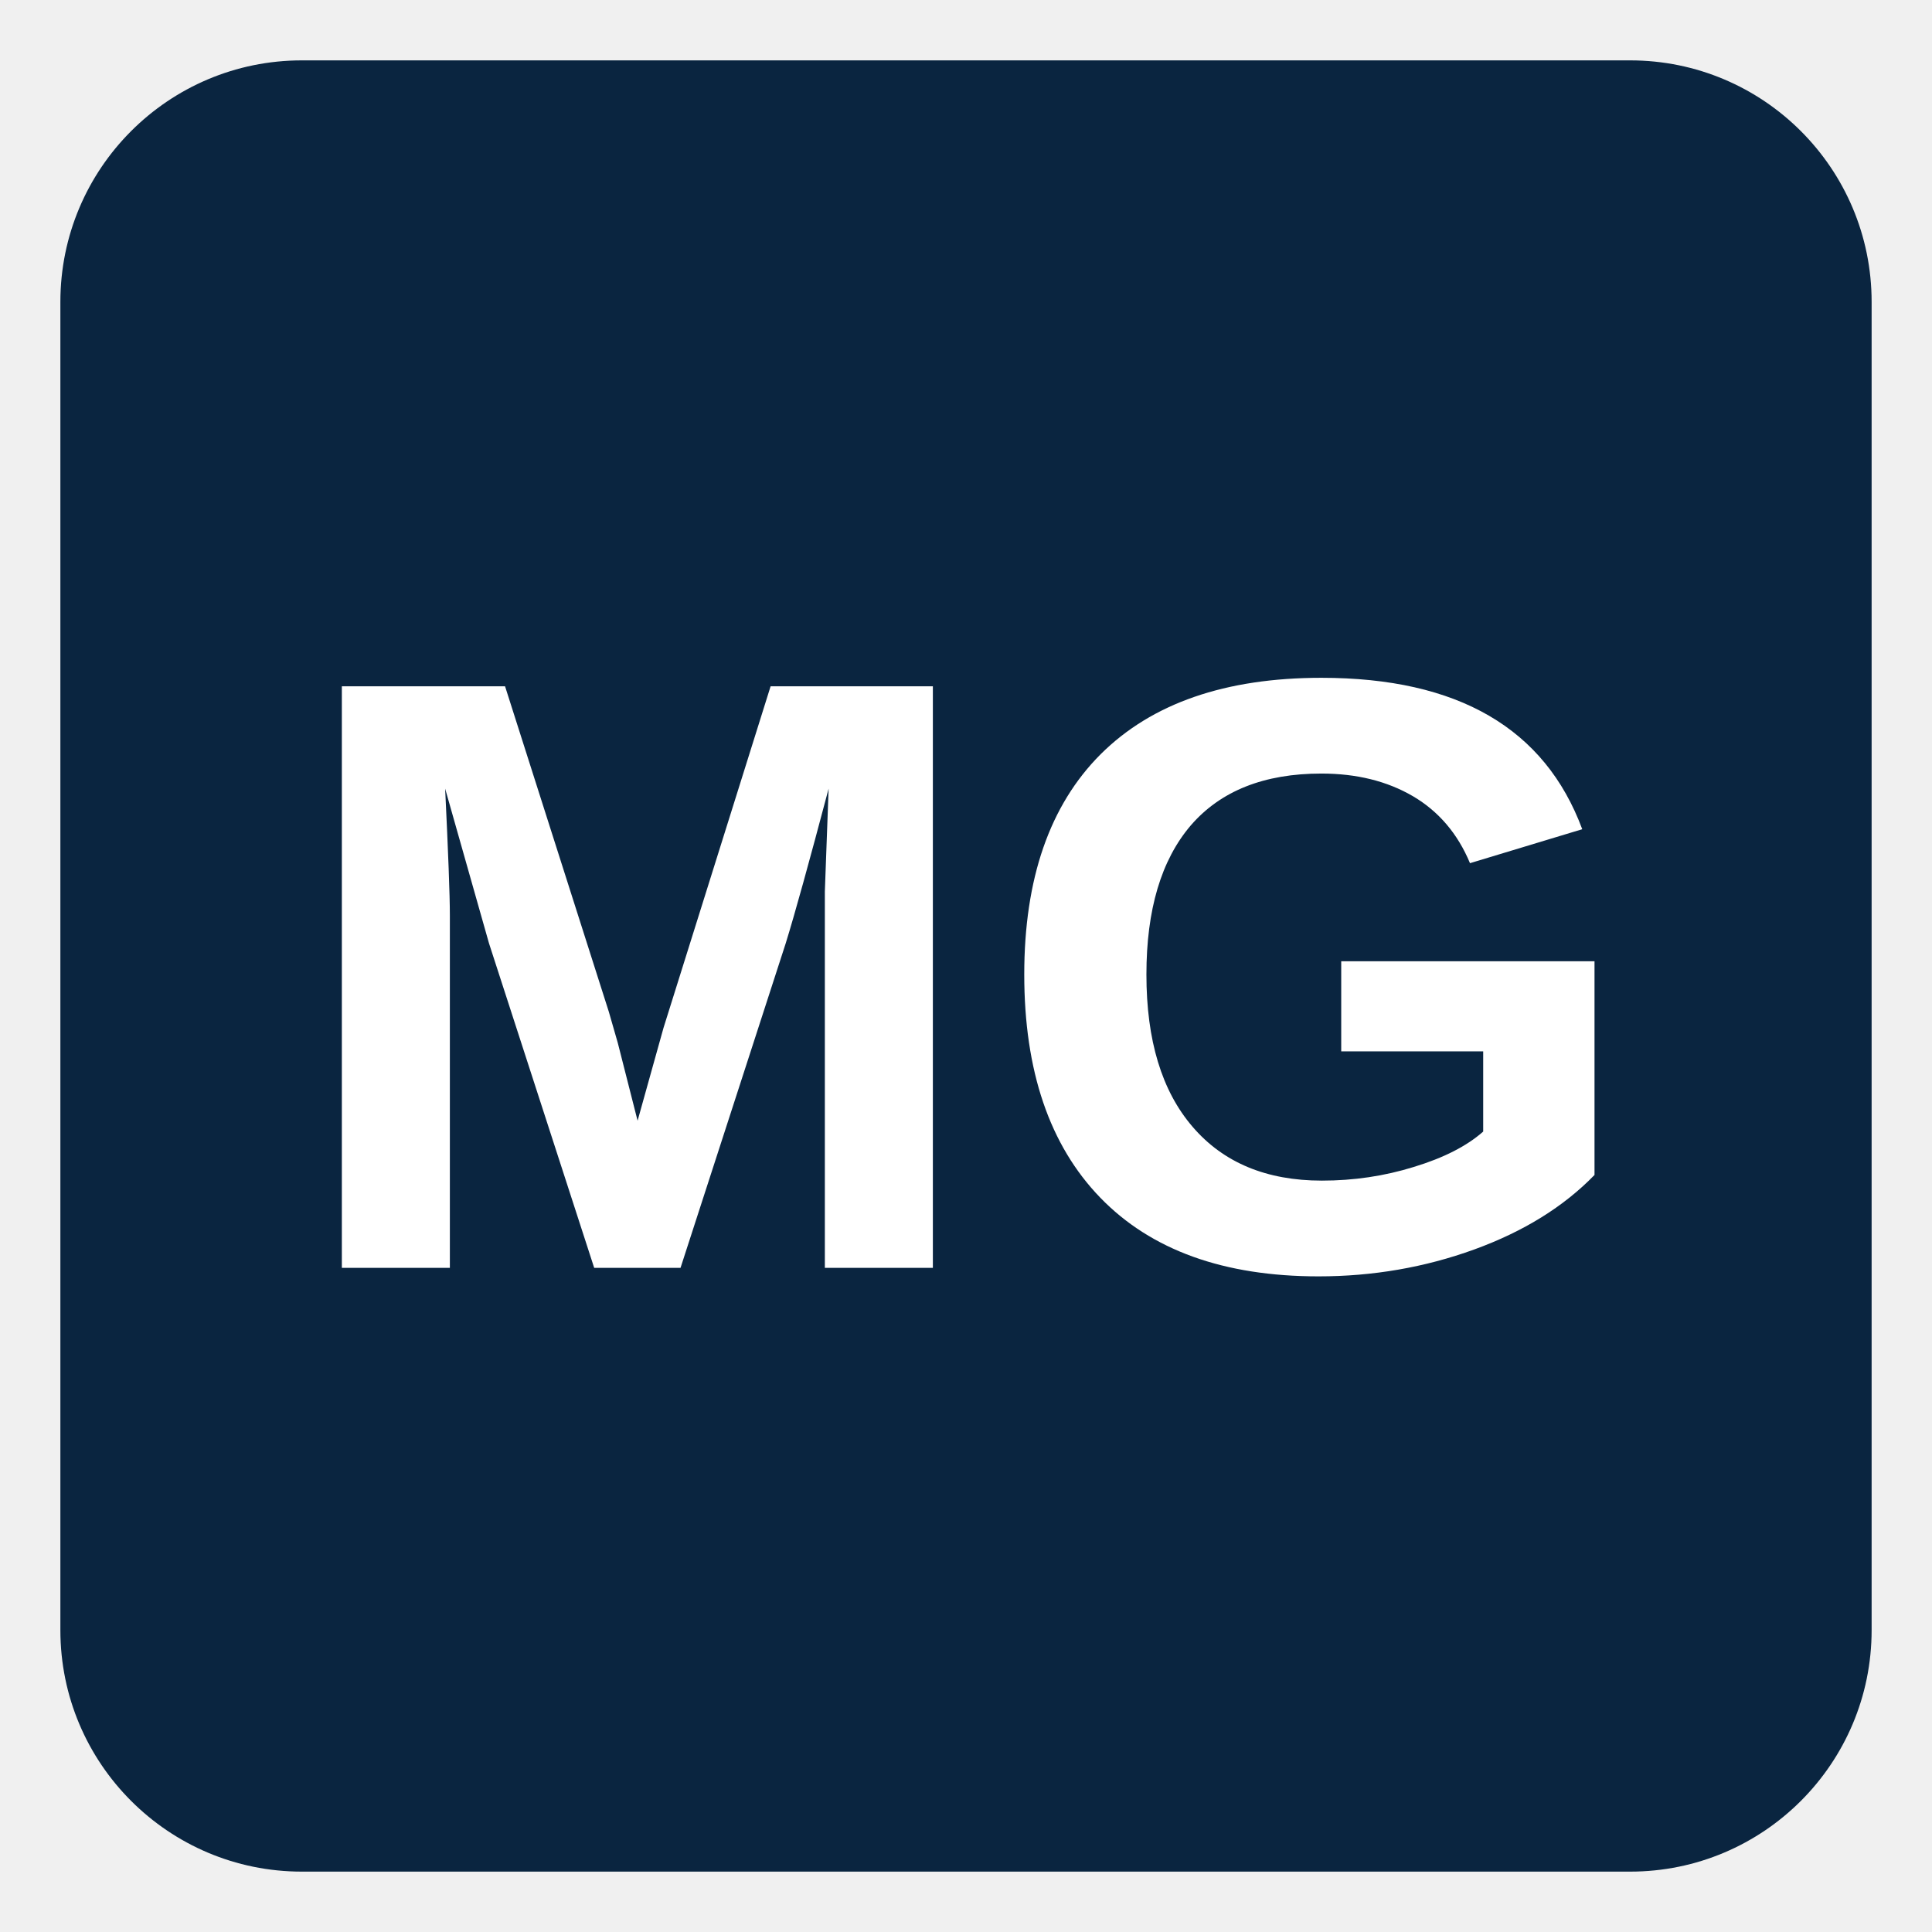
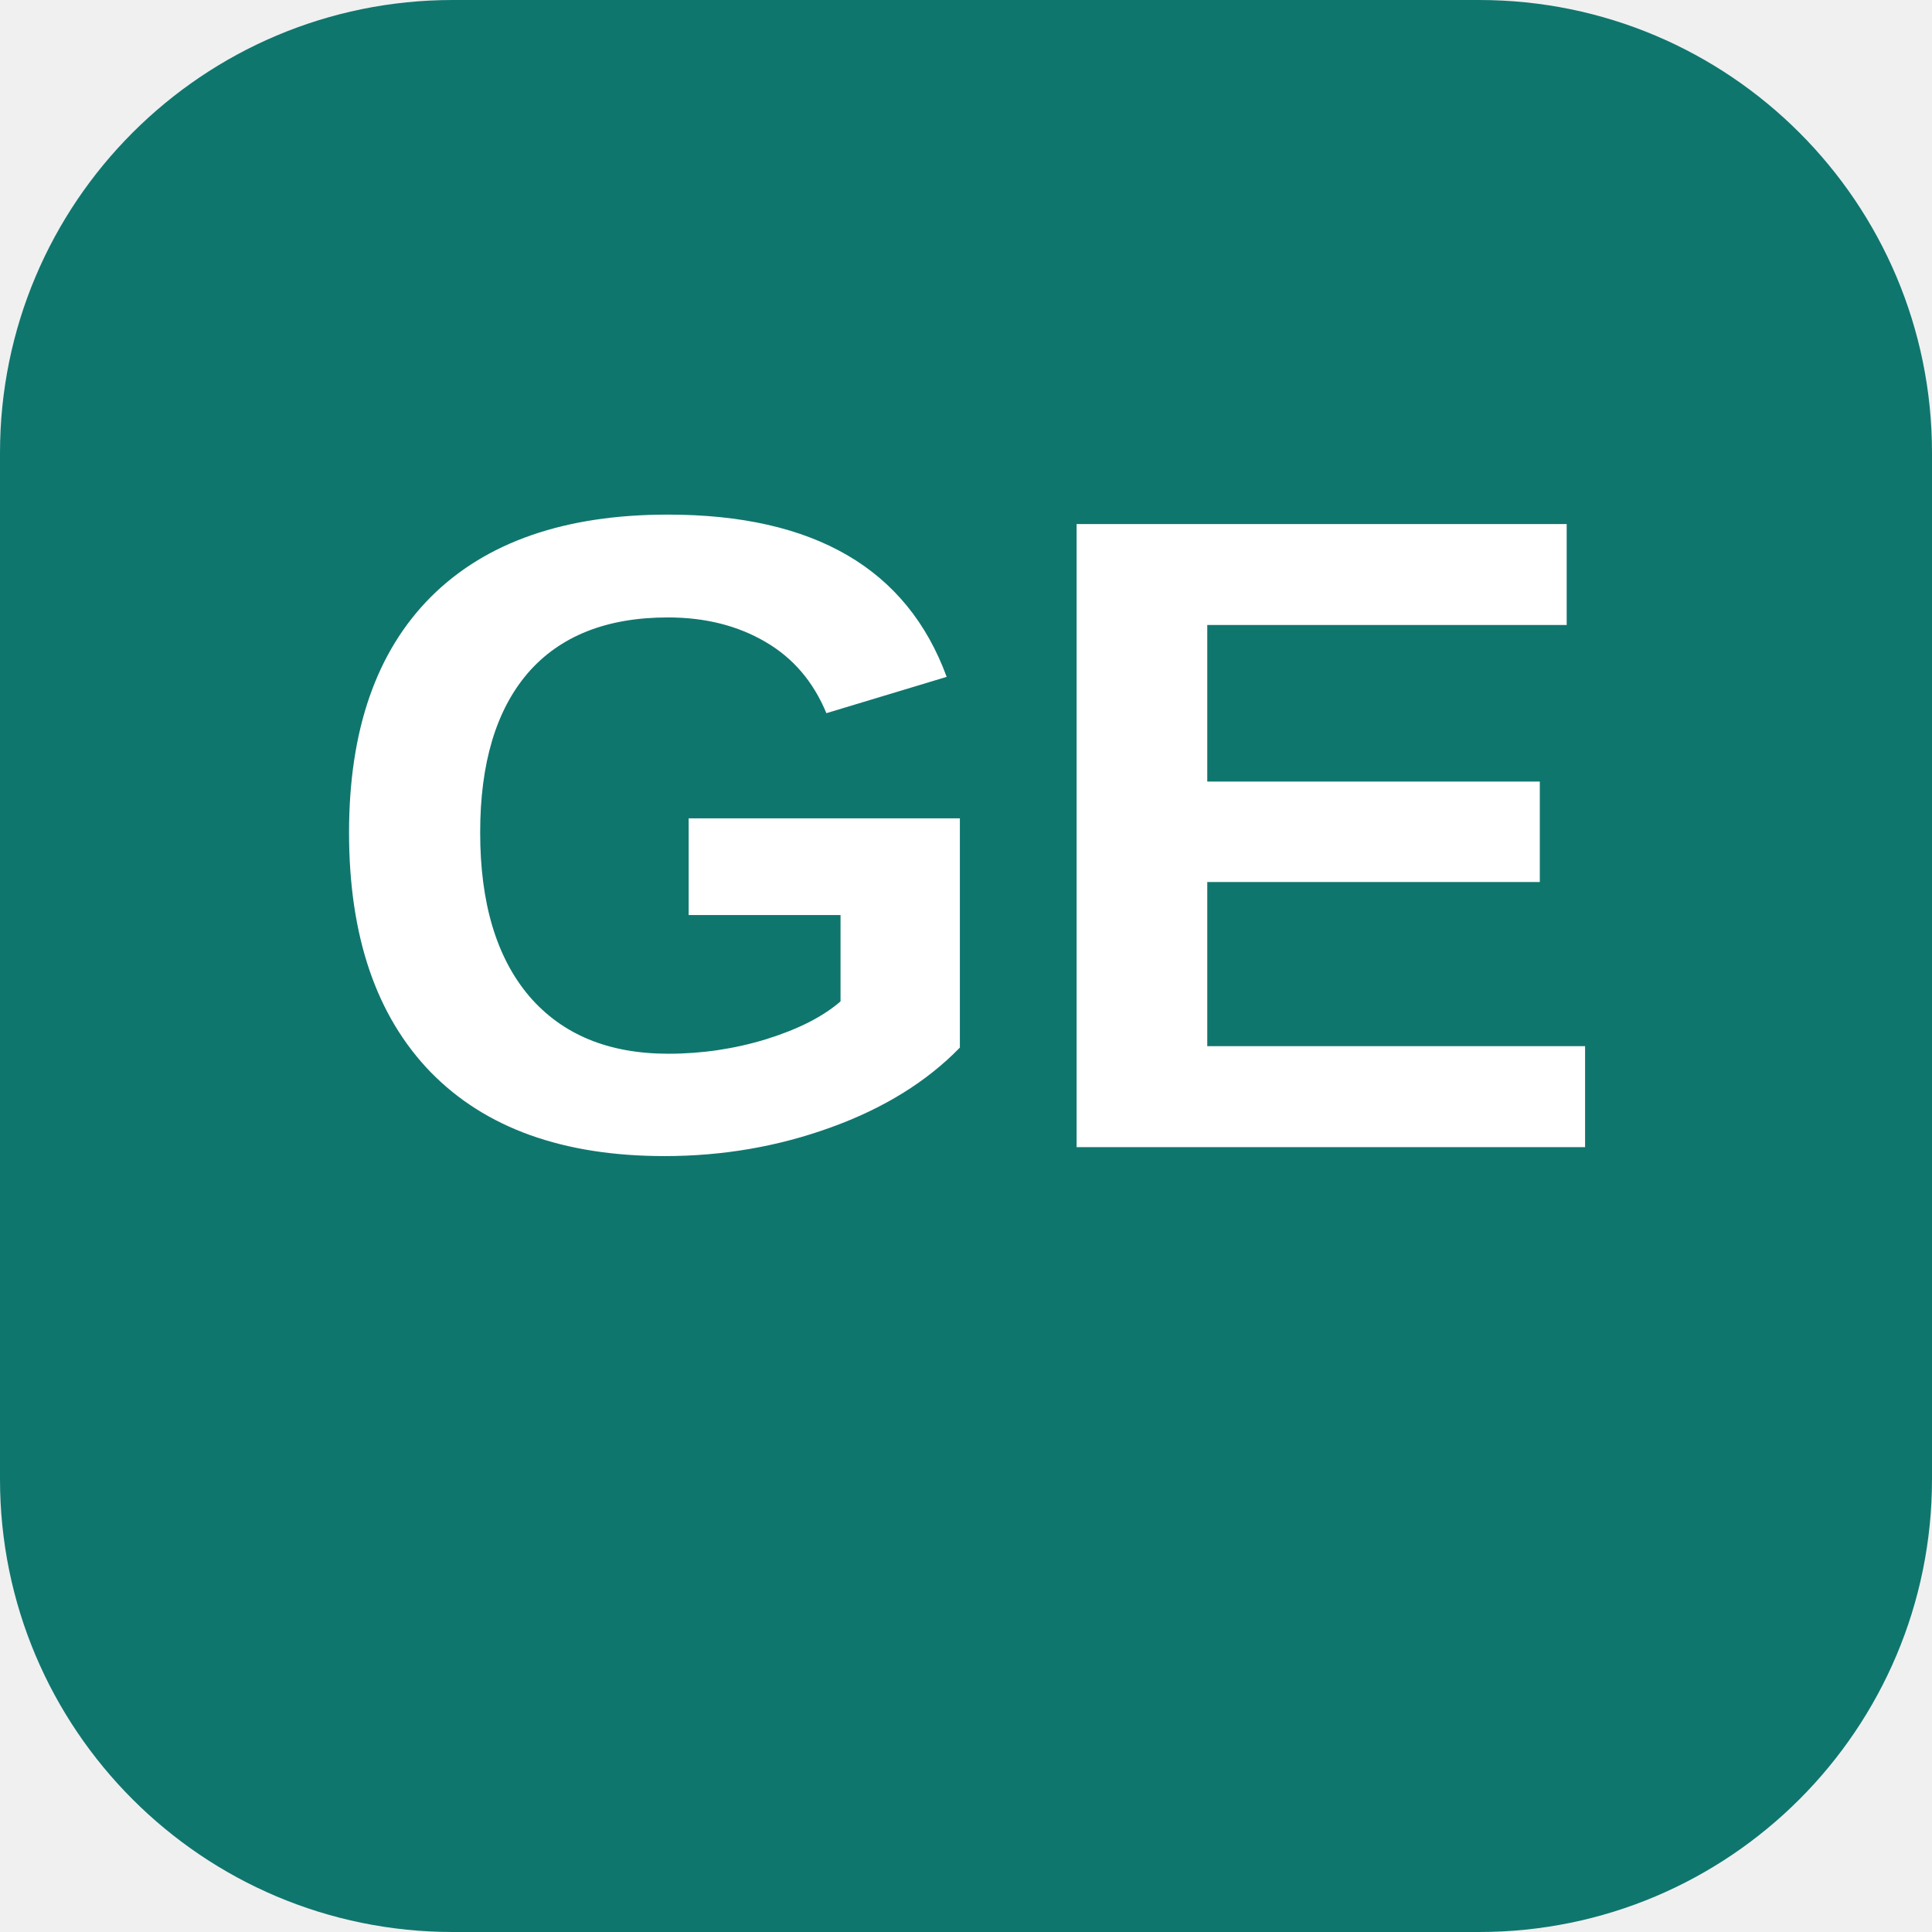
<svg xmlns="http://www.w3.org/2000/svg" viewBox="0 0 64 64" width="64" height="64">
-   <rect x="2" y="2" width="60" height="60" rx="8" fill="#0A2540" />
-   <text x="32" y="42" text-anchor="middle" font-family="Arial,sans-serif" font-size="28" font-weight="700" fill="white">MG</text>
+   <rect width="64" height="64" rx="15" fill="#0F766E" />
+   <text x="32" y="38" font-family="Arial,Helvetica,sans-serif" font-size="30" font-weight="900" text-anchor="middle" fill="#FFFFFF">GE</text>
</svg>
